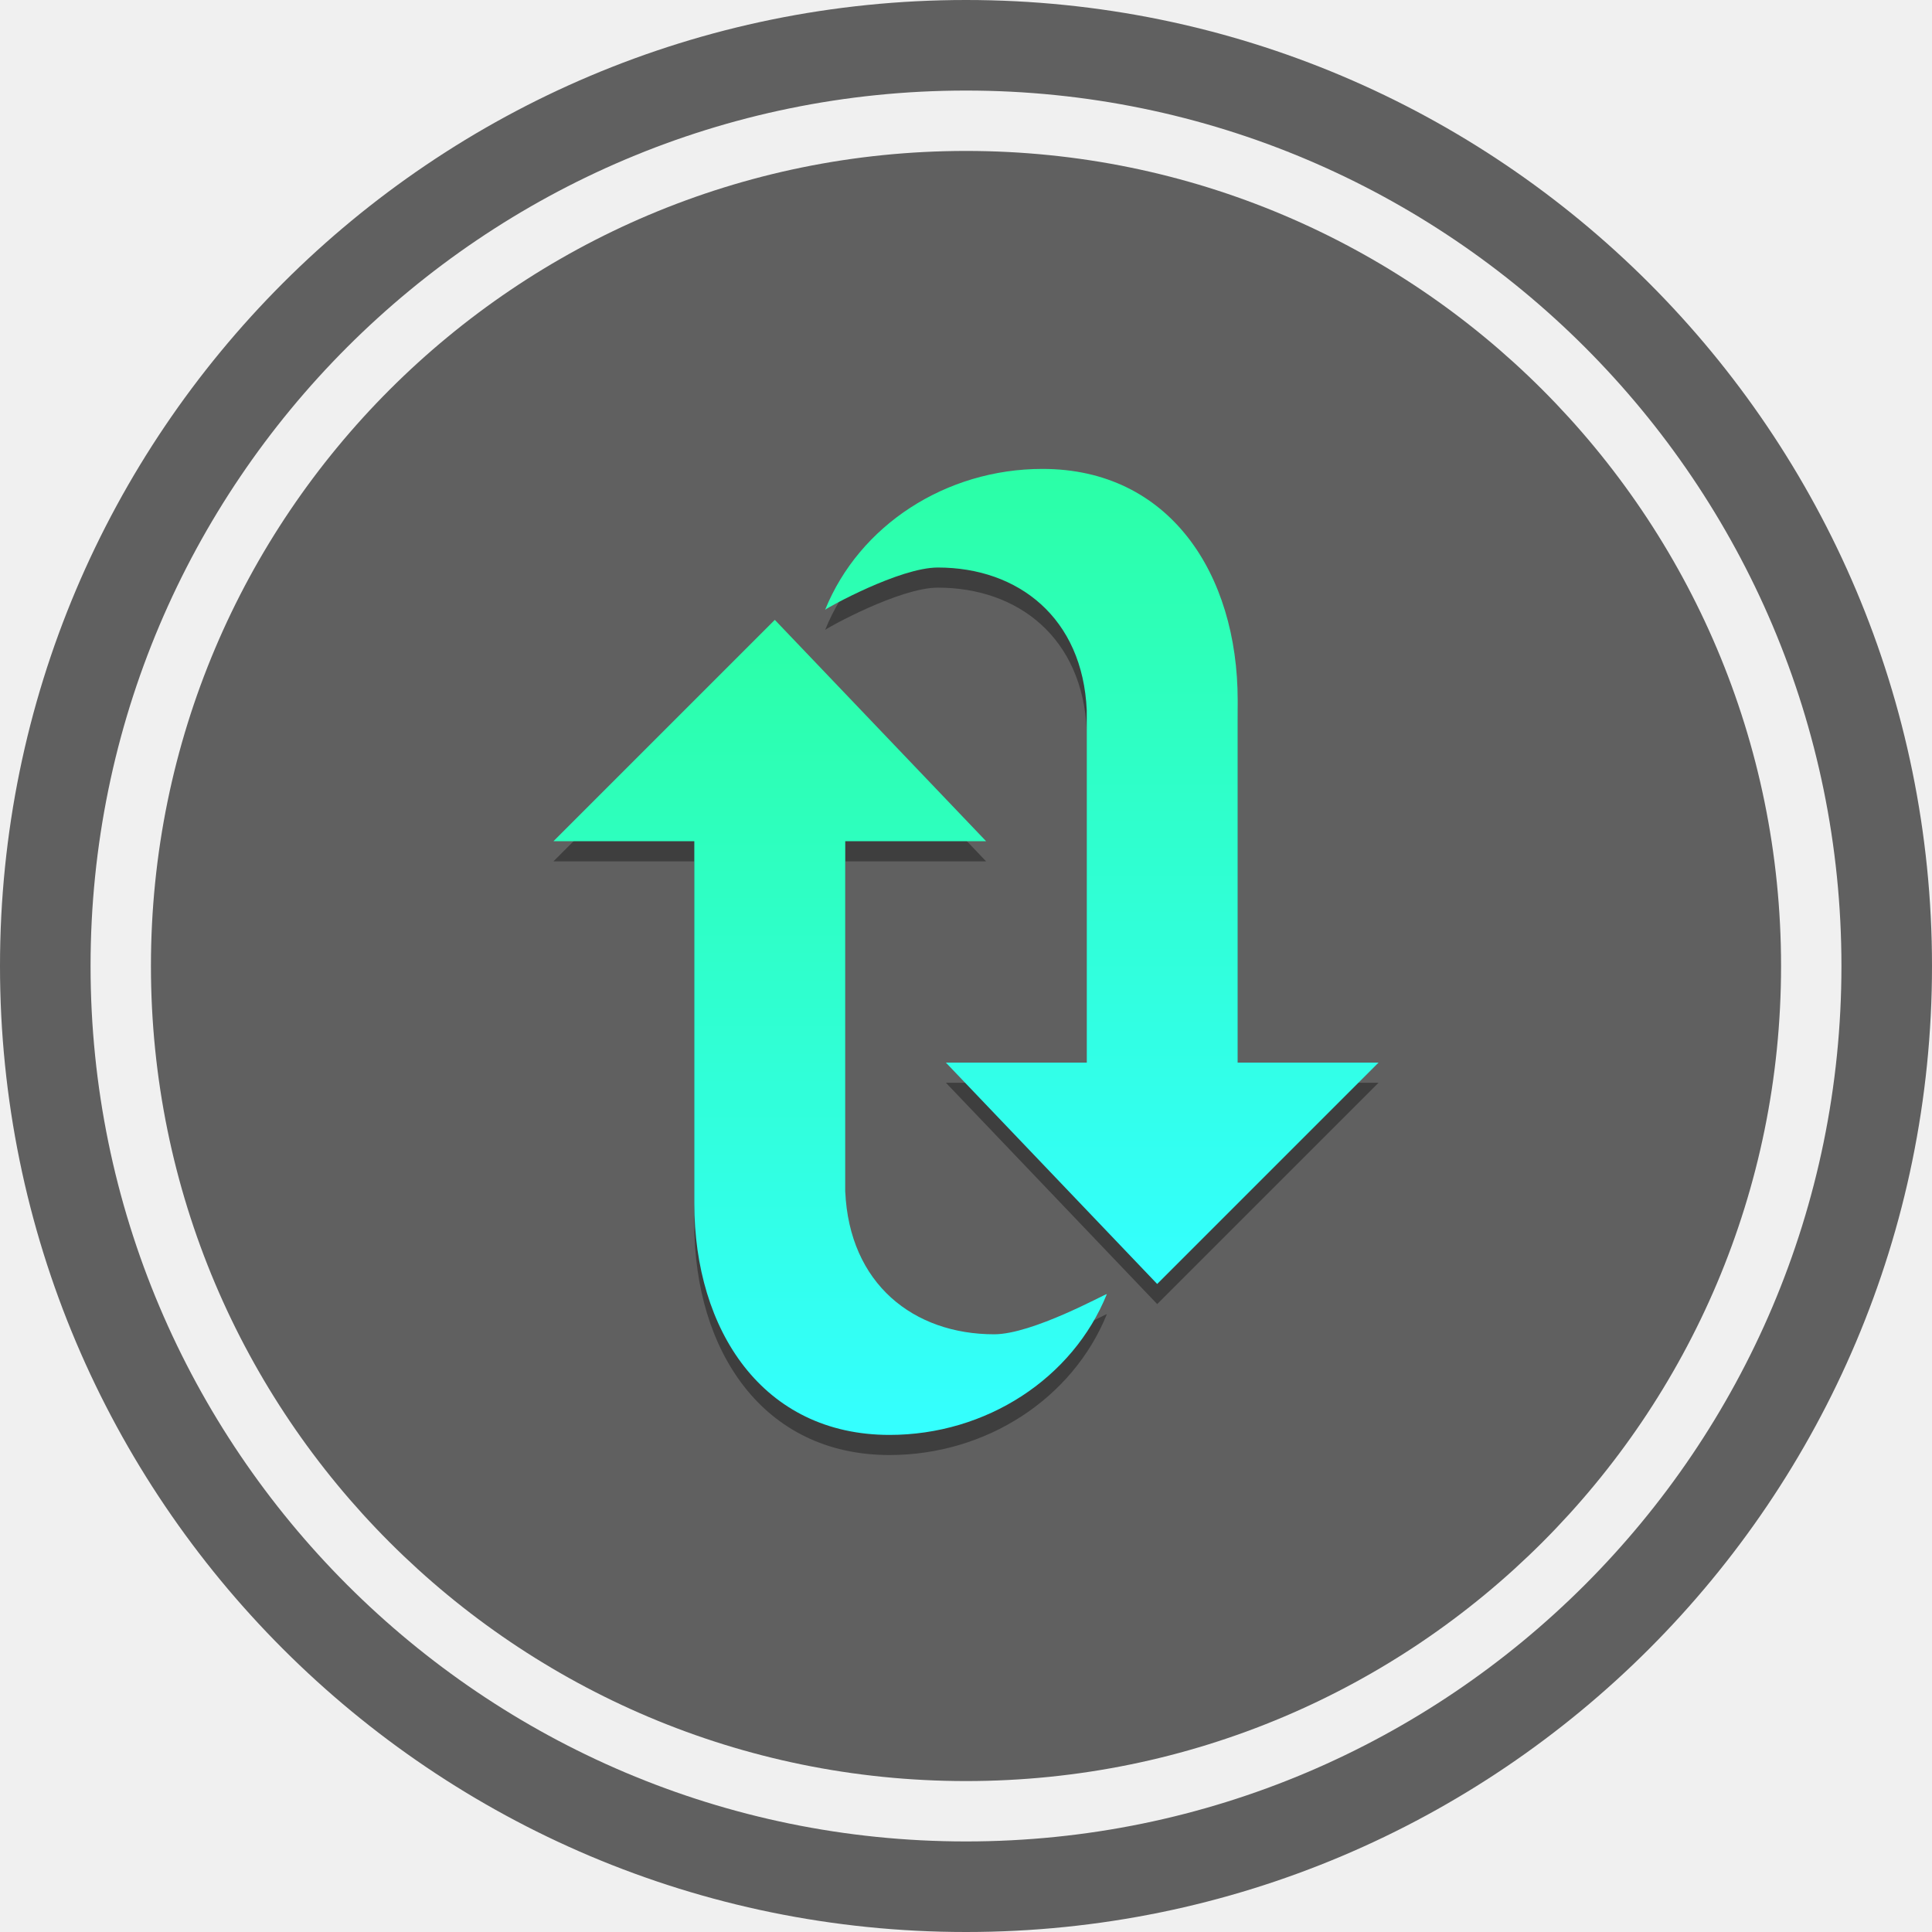
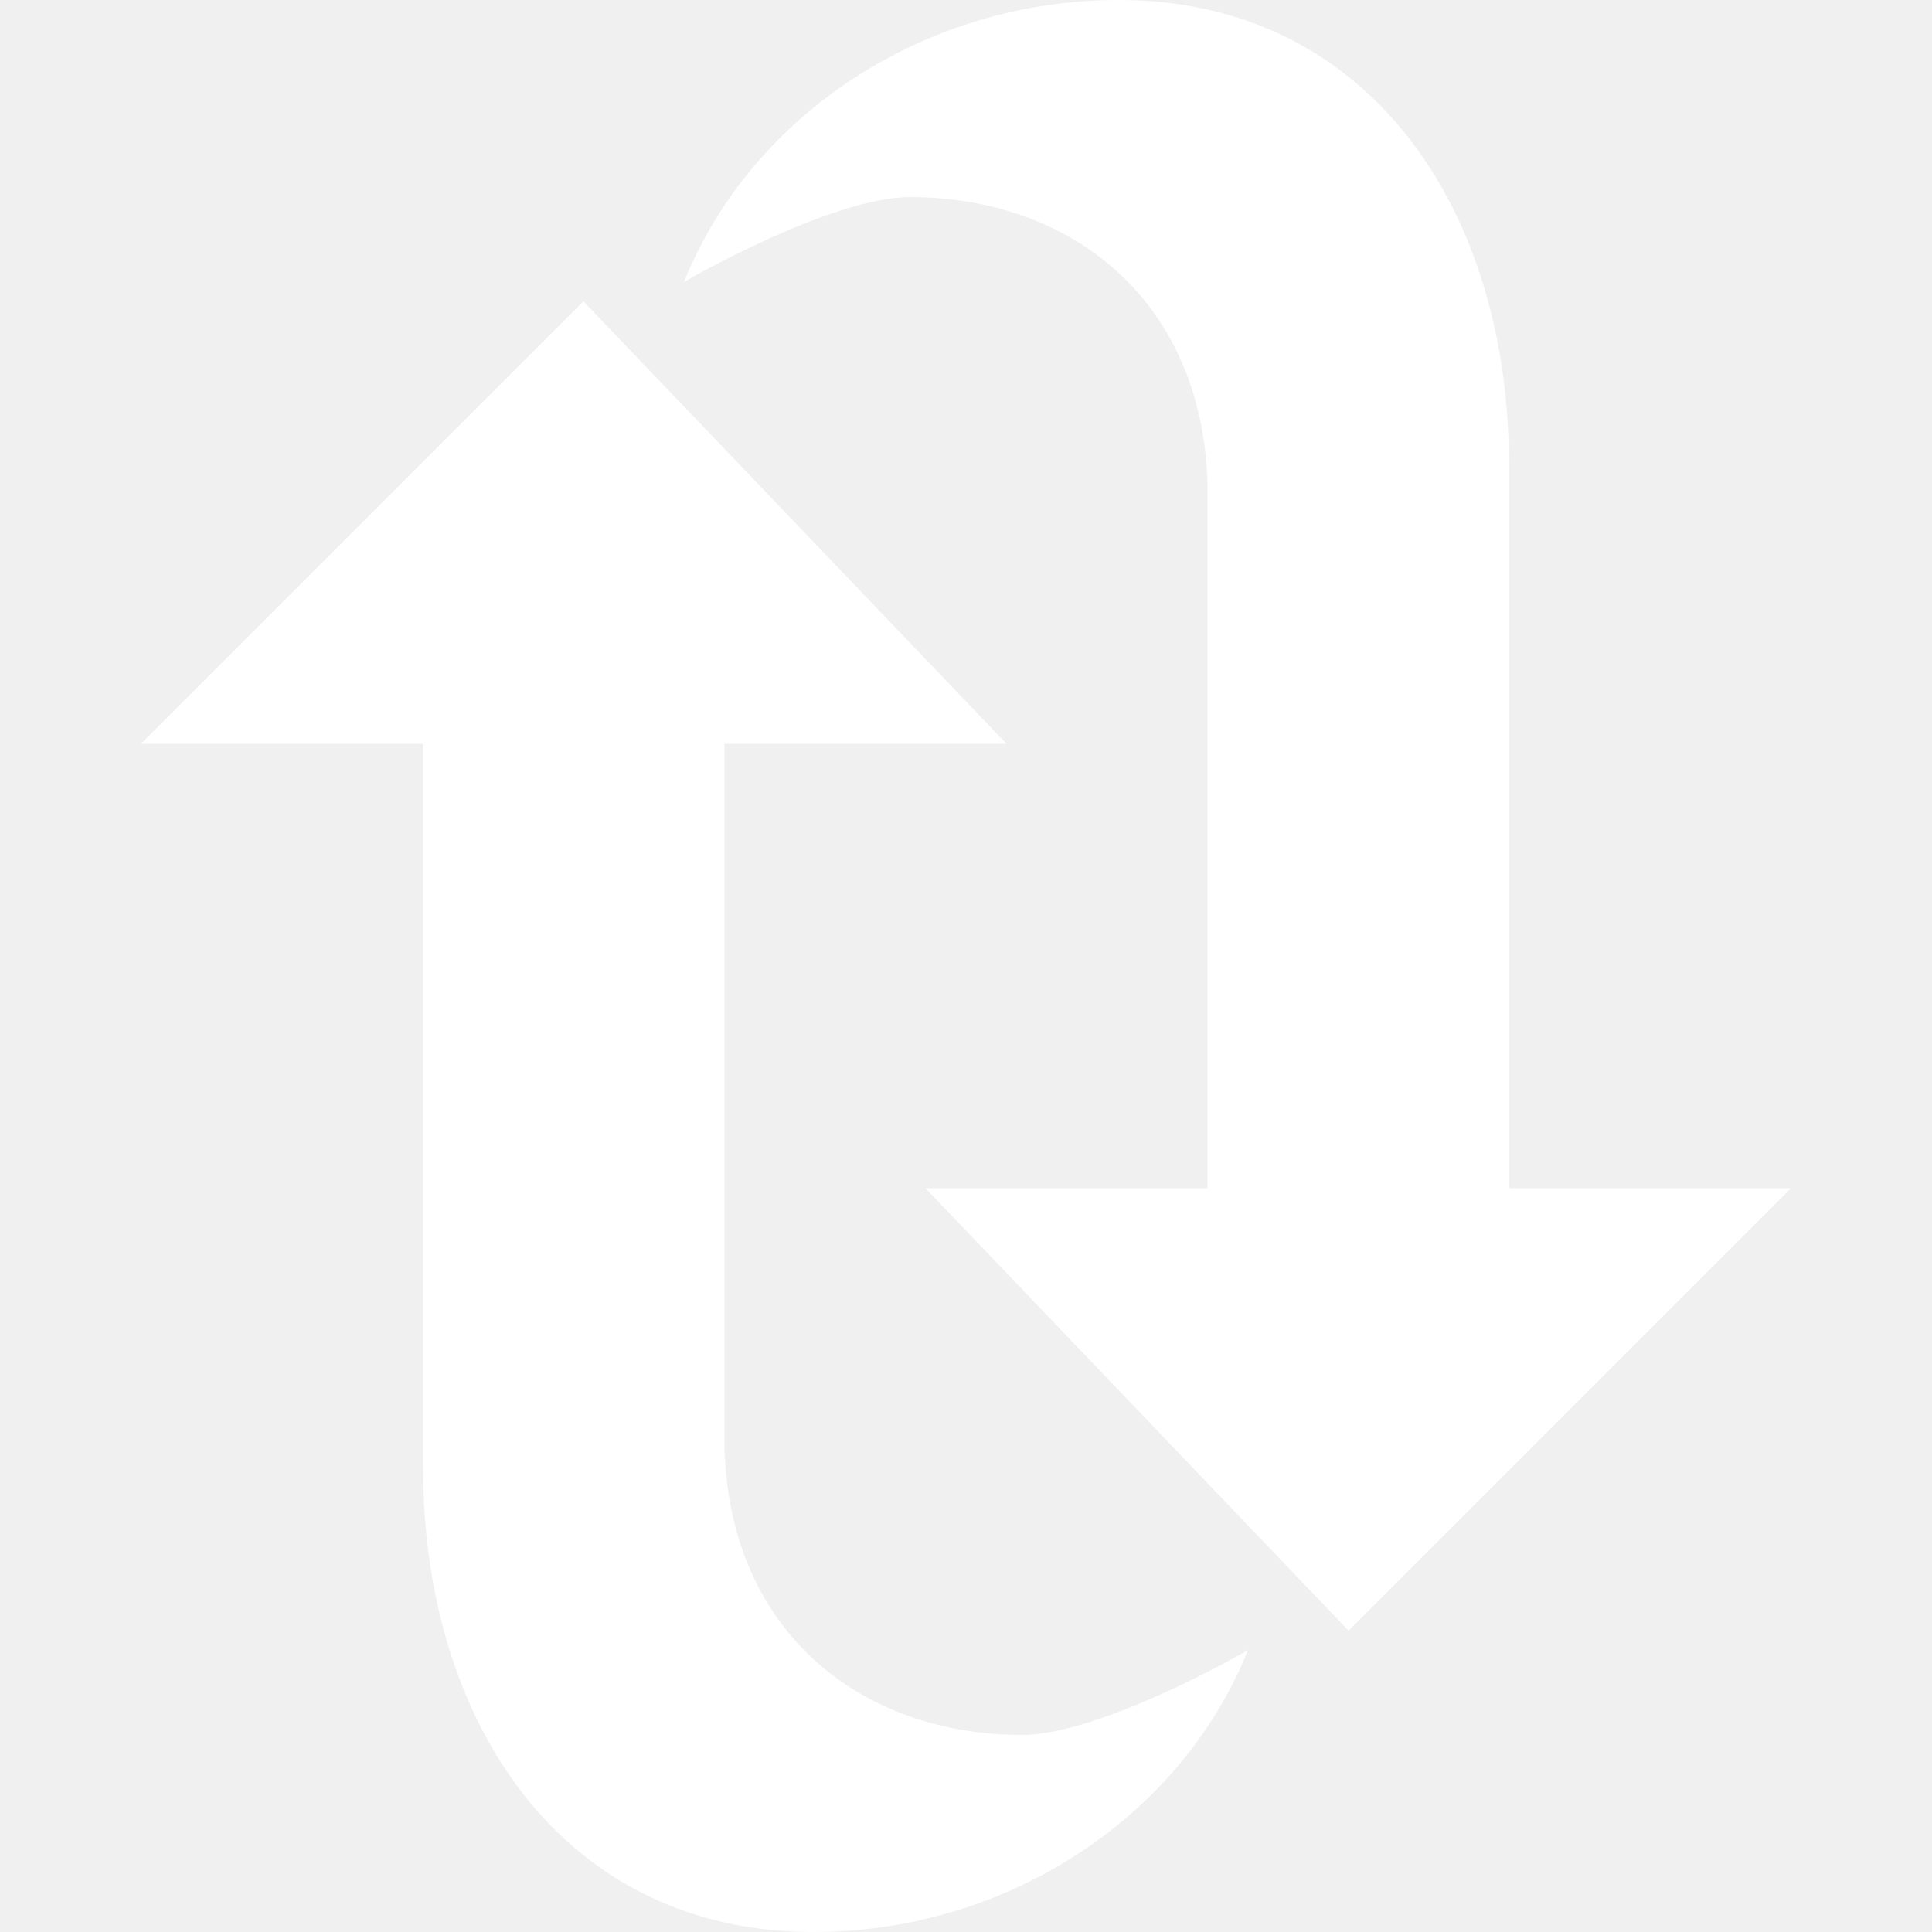
- <svg xmlns="http://www.w3.org/2000/svg" version="1.1" id="图层_1" x="0px" y="0px" viewBox="0 0 96 96" enable-background="new 0 0 96 96" xml:space="preserve">
+ <svg xmlns="http://www.w3.org/2000/svg" version="1.1" id="图层_1" x="0px" y="0px" viewBox="0 0 100 100" enable-background="new 0 0 100 100" xml:space="preserve">
  <g>
-     <circle opacity="0.6" cx="48" cy="48" r="40.5" />
-     <path opacity="0.6" d="M48,0C21.5,0,0,21.5,0,48c0,26.5,21.5,48,48,48s48-21.5,48-48C96,21.5,74.5,0,48,0z M48,91.5   C24,91.5,4.5,72,4.5,48C4.5,24,24,4.5,48,4.5S91.5,24,91.5,48C91.5,72,72,91.5,48,91.5z" />
    <g>
-       <g opacity="0.35">
-         <path d="M49.4,67.3c-4,0-7.2-2.5-7.4-7.1c0-0.2,0-3,0-3V42.8h7l-10.5-11l-11,11h7v17.5c0,0.2,0,0.3,0,0.5     c0,6.3,3.4,11.5,9.7,11.5c4.8,0,9.1-2.8,10.8-7C54.9,65.3,51.3,67.3,49.4,67.3z" />
-         <path d="M46.6,29.2c4,0,7.2,2.5,7.4,7.1c0,0.2,0,3,0,3v14.5h-7l10.5,11l11-11h-7V36.3c0-0.2,0-0.3,0-0.5c0-6.3-3.4-11.5-9.7-11.5     c-4.8,0-9.1,2.8-10.8,7C41.1,31.2,44.7,29.2,46.6,29.2z" />
-       </g>
-       <g>
-         <g>
-           <g>
-             <linearGradient id="SVGID_1_" gradientUnits="userSpaceOnUse" x1="41.25" y1="30.75" x2="41.25" y2="71.25">
-               <stop offset="0" style="stop-color:#2BFFA6" />
-               <stop offset="1" style="stop-color:#34FFFF" />
-             </linearGradient>
-             <path fill="url(#SVGID_1_)" d="M49.4,66.3c-4,0-7.2-2.5-7.4-7.1c0-0.2,0-3,0-3V41.8h7l-10.5-11l-11,11h7v17.5       c0,0.2,0,0.3,0,0.5c0,6.3,3.4,11.5,9.7,11.5c4.8,0,9.1-2.8,10.8-7C54.9,64.3,51.3,66.3,49.4,66.3z" />
-           </g>
-           <g>
-             <linearGradient id="SVGID_2_" gradientUnits="userSpaceOnUse" x1="54.75" y1="23.25" x2="54.75" y2="63.75">
-               <stop offset="0" style="stop-color:#2BFFA6" />
-               <stop offset="1" style="stop-color:#34FFFF" />
-             </linearGradient>
-             <path fill="url(#SVGID_2_)" d="M46.6,28.2c4,0,7.2,2.5,7.4,7.1c0,0.2,0,3,0,3v14.5h-7l10.5,11l11-11h-7V35.3c0-0.2,0-0.3,0-0.5       c0-6.3-3.4-11.5-9.7-11.5c-4.8,0-9.1,2.8-10.8,7C41.1,30.2,44.7,28.2,46.6,28.2z" />
-           </g>
-         </g>
-       </g>
+       <path fill="#FFFFFF" d="M52.9,89.8c-8.2,0-15.1-5.2-15.4-14.8c0-0.4,0-6.3,0-6.3V38.5h14.6L30.2,15.6L7.3,38.5h14.6V75    c0,0.3,0,0.7,0,1c0,13.1,7.2,24,20.2,24c10,0,19-5.9,22.5-14.6C64.3,85.6,56.9,89.8,52.9,89.8z" />
+     </g>
+     <g>
+       <path fill="#FFFFFF" d="M47.1,10.2c8.2,0,15.1,5.2,15.4,14.8c0,0.4,0,6.3,0,6.3v30.2H47.9l21.9,22.9l22.9-22.9H78.1V25    c0-0.3,0-0.7,0-1c0-13.1-7.2-24-20.2-24c-10,0-19,5.9-22.5,14.6C35.7,14.4,43.1,10.2,47.1,10.2z" />
    </g>
  </g>
</svg>
